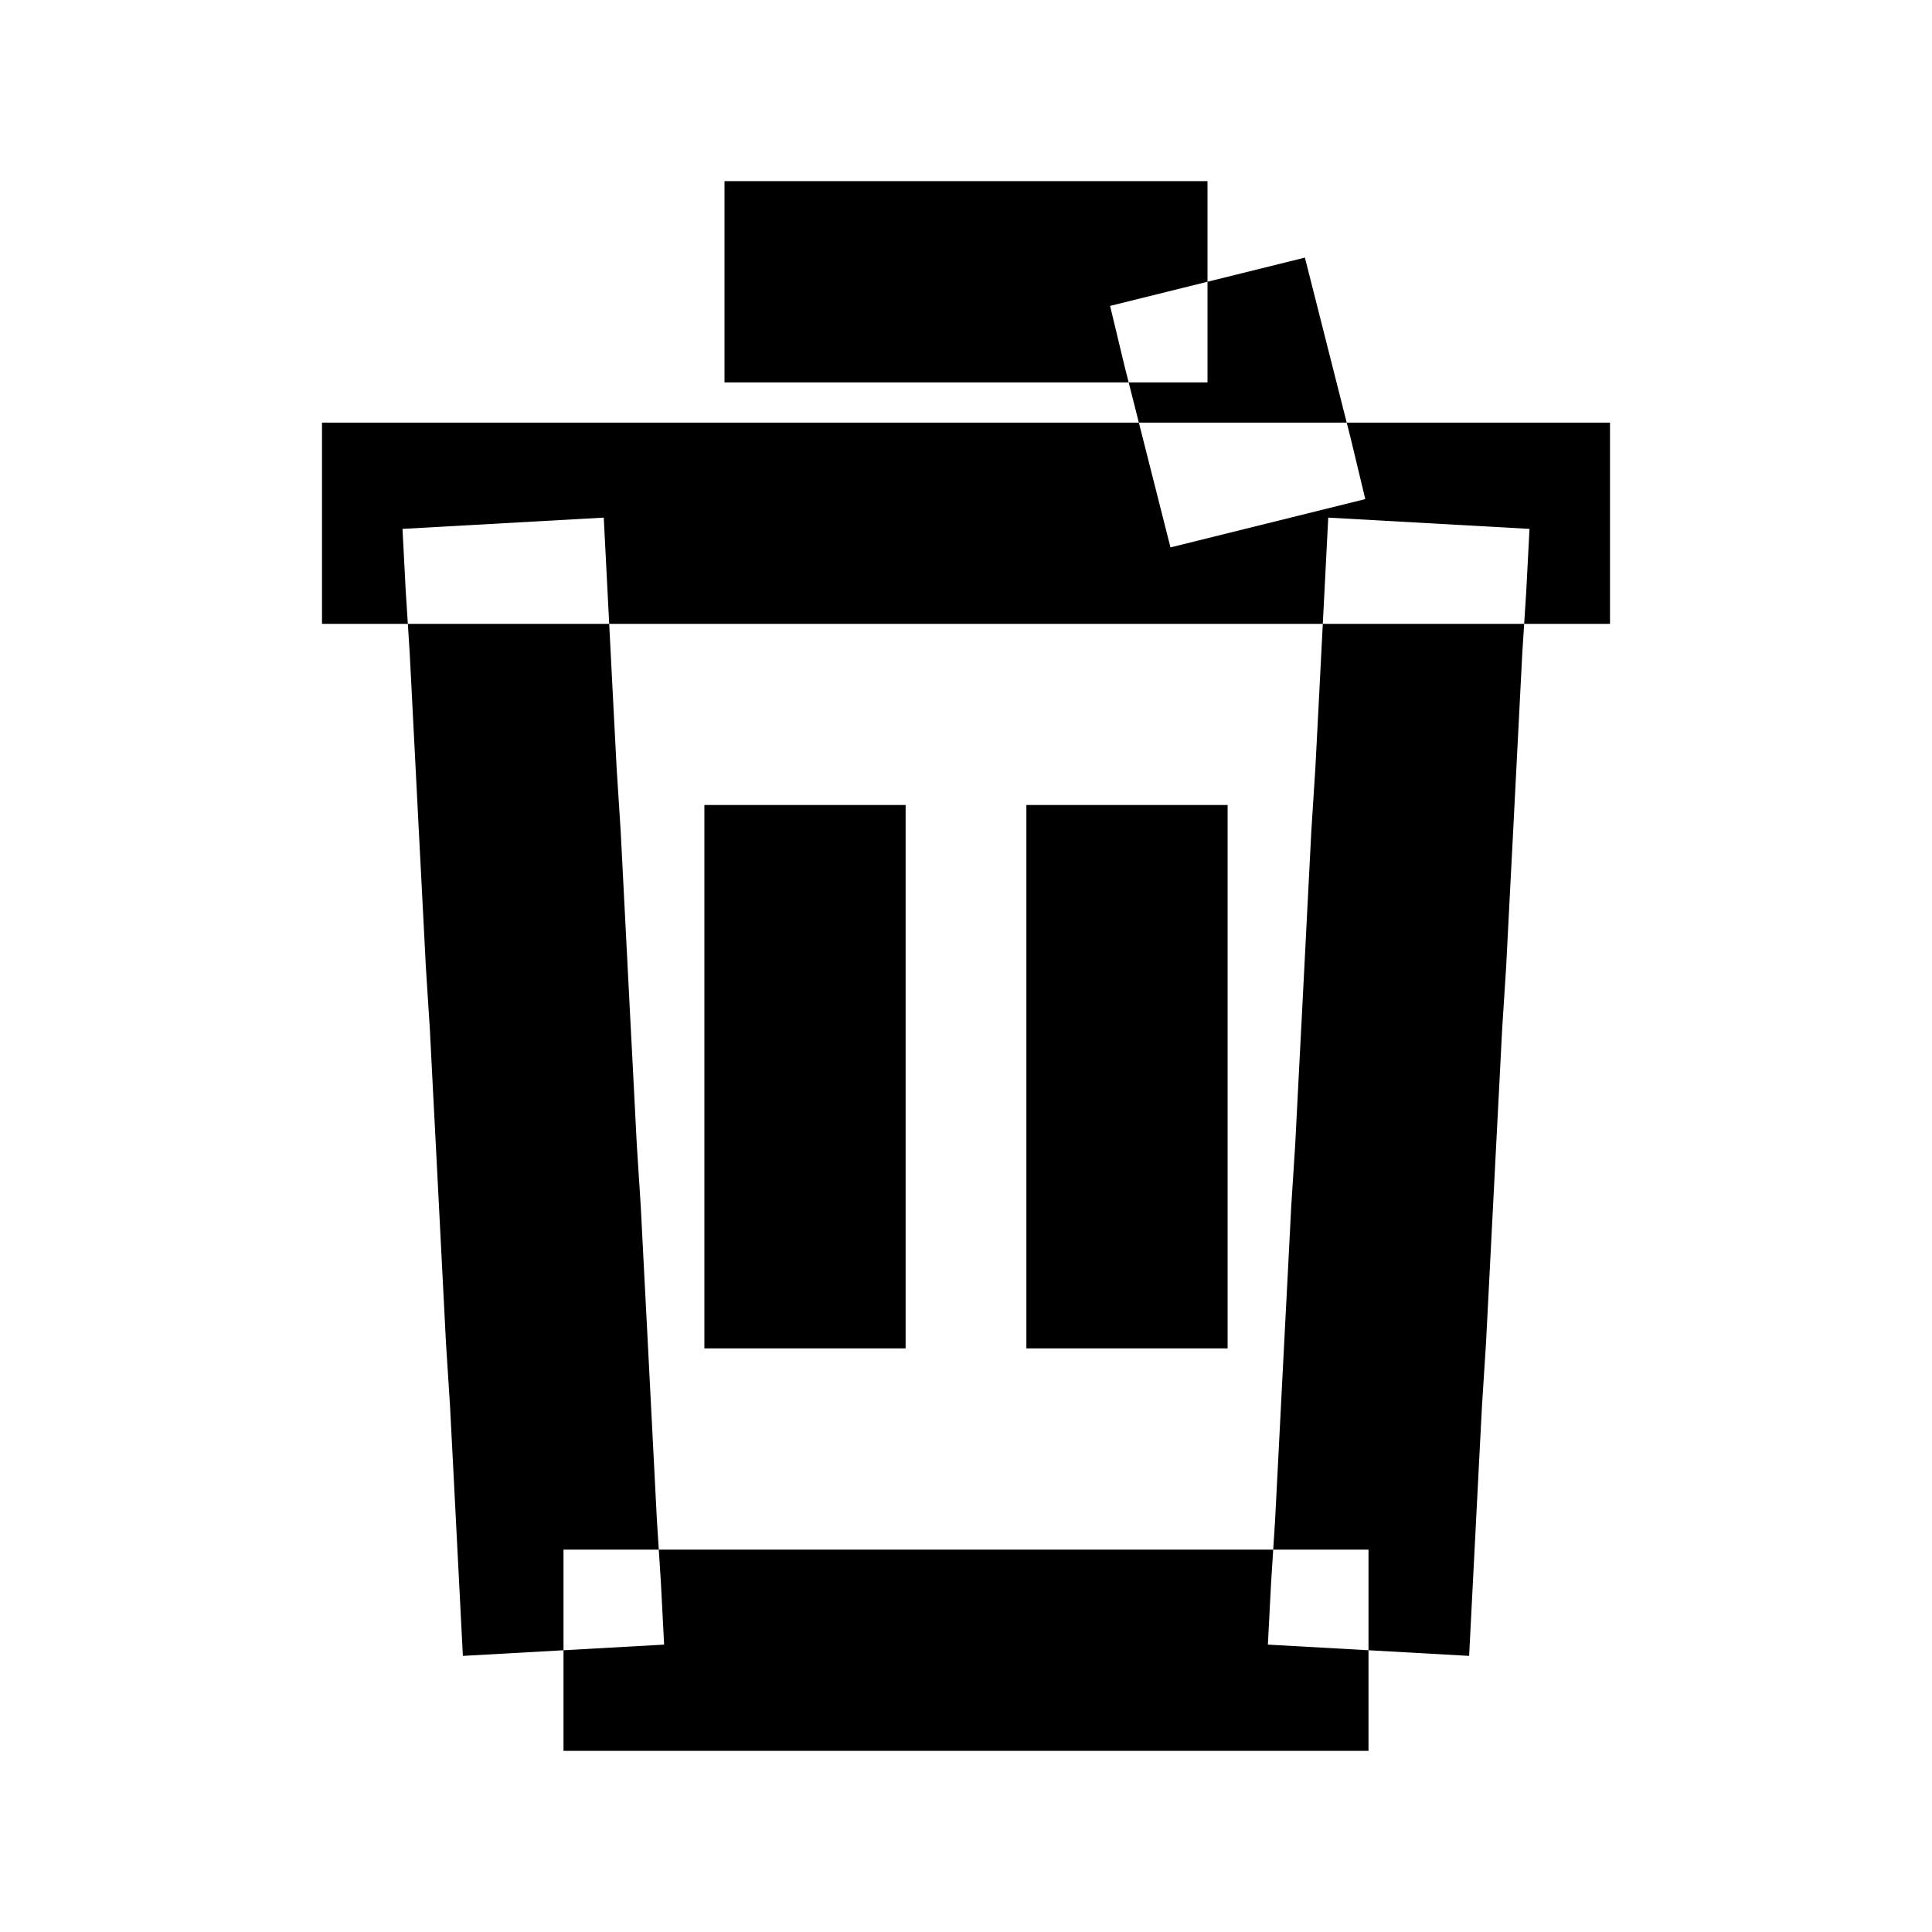
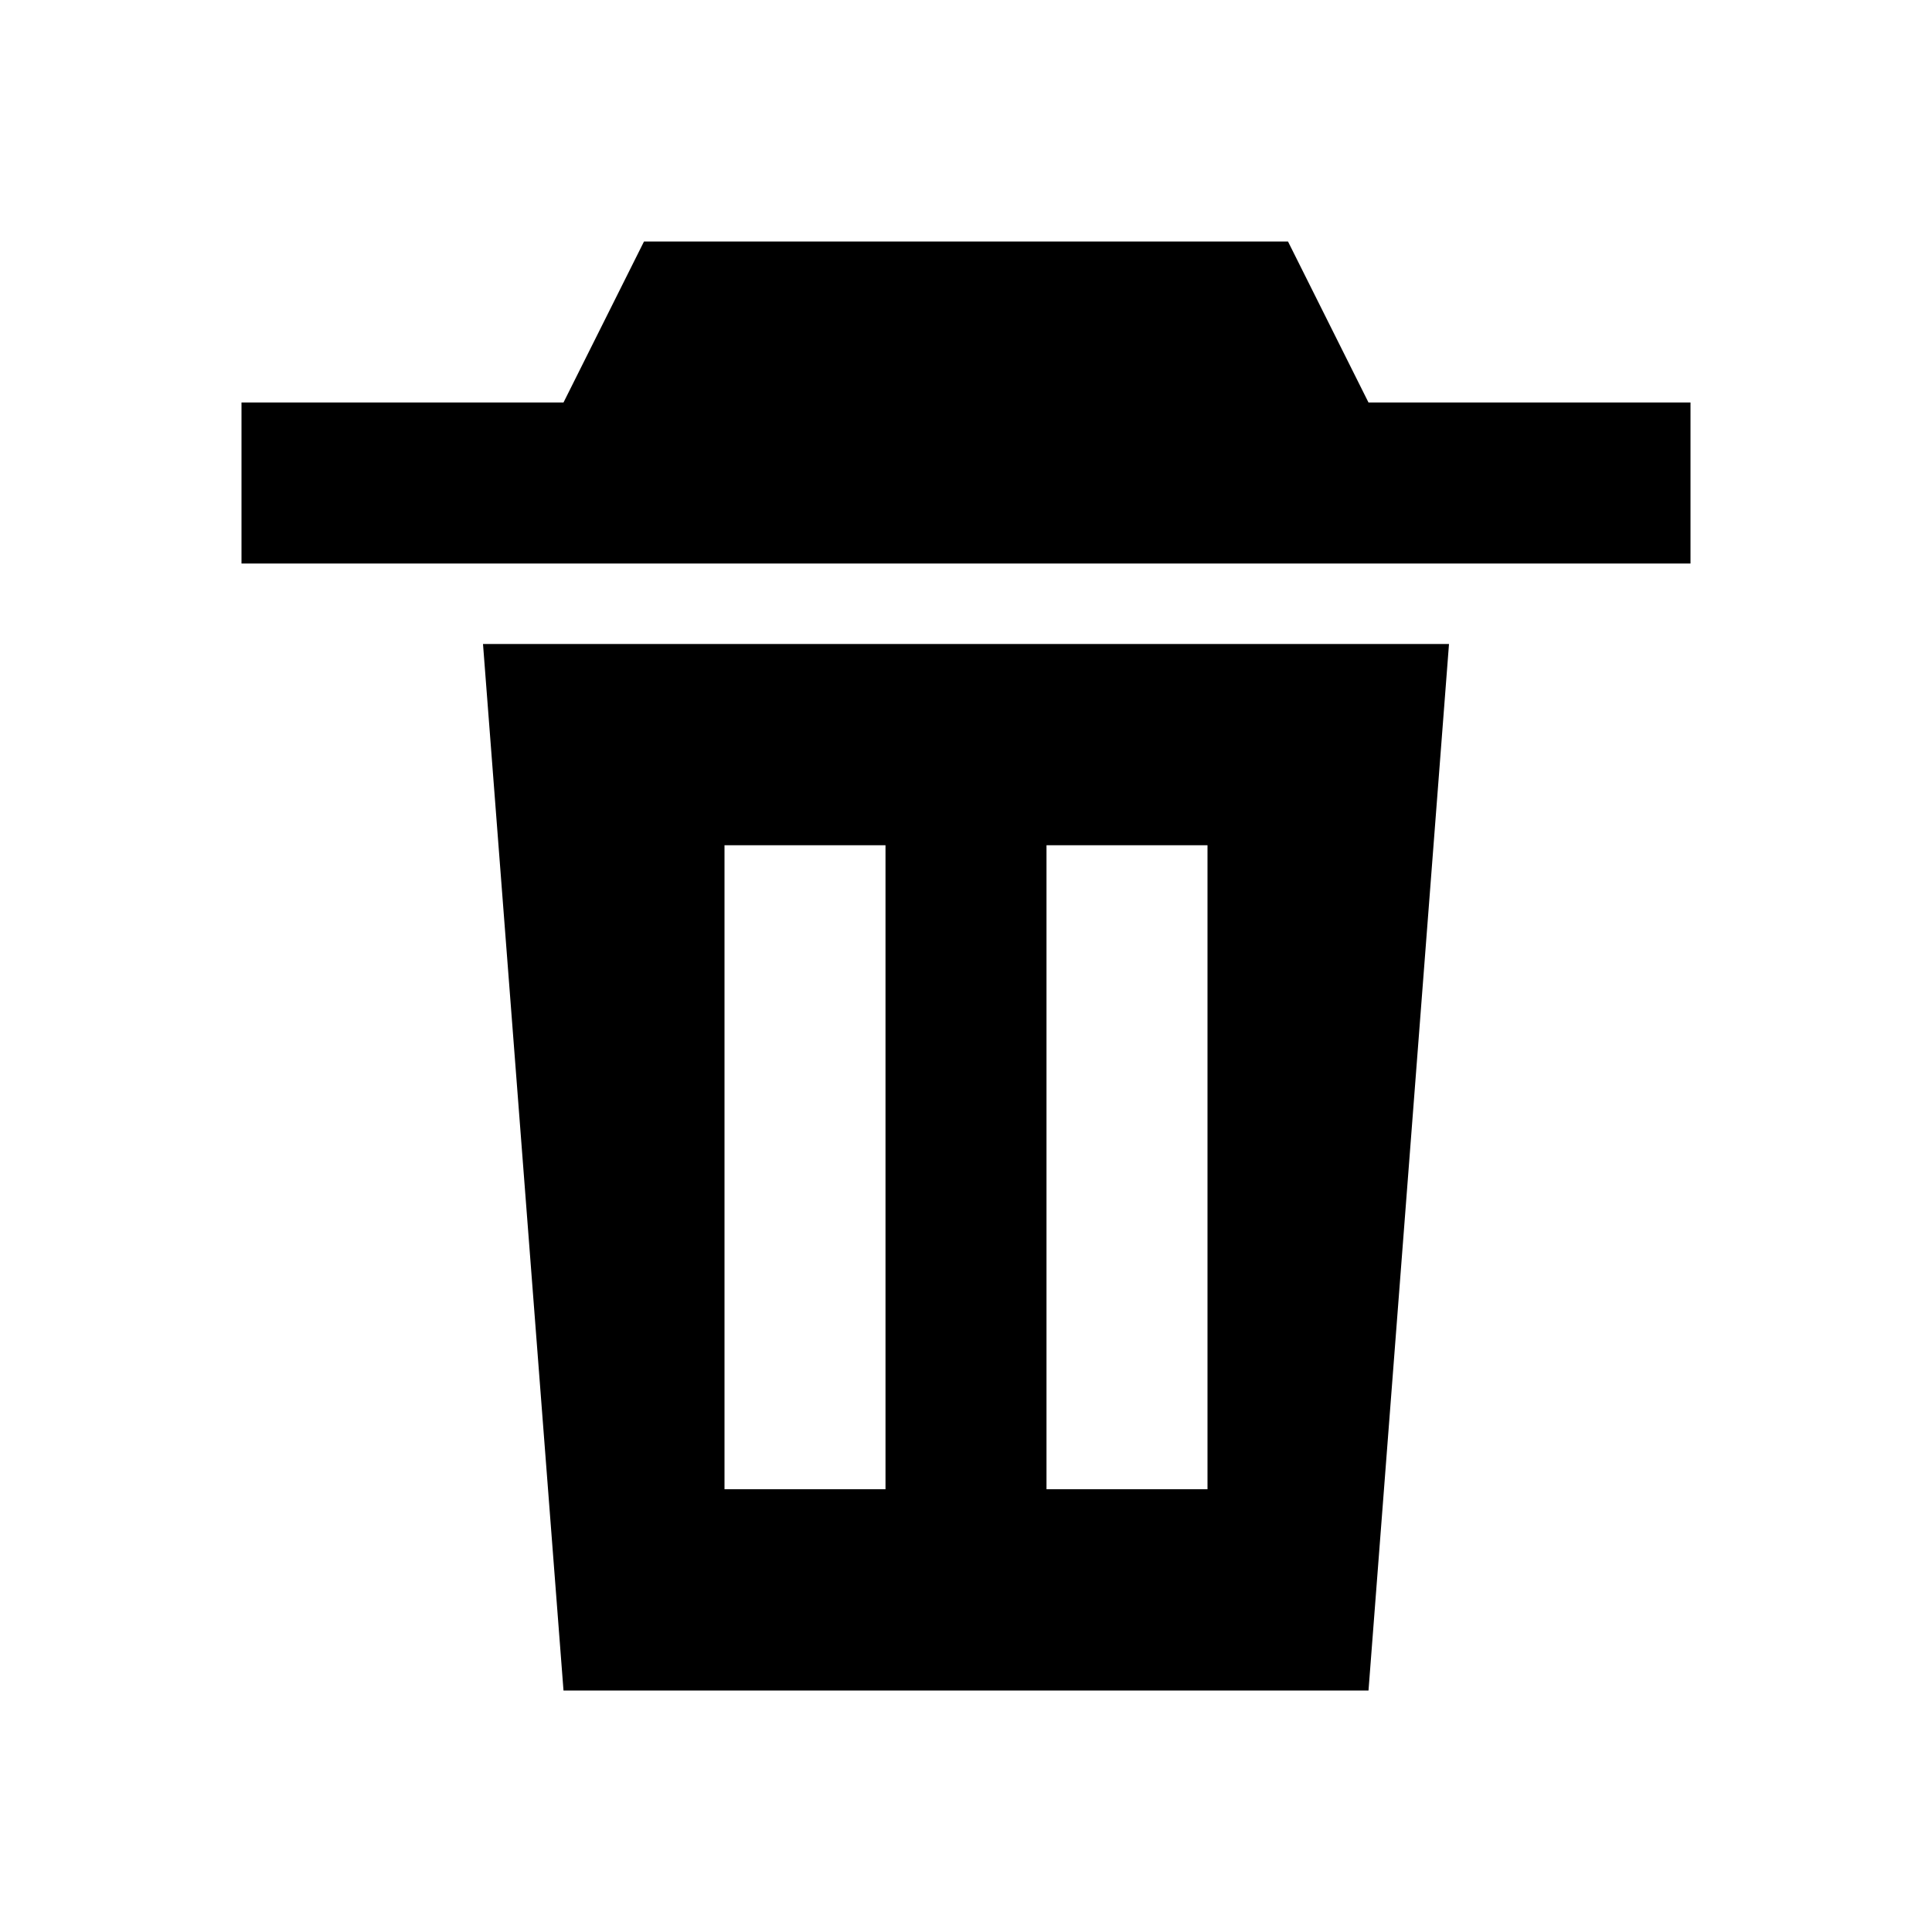
<svg xmlns="http://www.w3.org/2000/svg" width="24" height="24" viewBox="0 0 24 24" fill="currentColor" stroke="none" stroke-width="2.24" stroke-linecap="round" stroke-linejoin="round" fill-rule="evenodd" clip-rule="evenodd" aria-hidden="true">
-   <path d="M4 7.75 L4.8 7.75 L5.6 7.75 L6.4 7.75 L7.2 7.75 L8 7.75 L8.8 7.75 L9.6 7.75 L10.4 7.75 L11.2 7.75 L12 7.75 L12.8 7.75 L13.6 7.75 L14.4 7.75 L15.2 7.75 L16 7.75 L16.8 7.75 L17.6 7.75 L18.4 7.75 L19.2 7.75 L20 7.75 L20 5.25 L19.2 5.25 L18.4 5.25 L17.6 5.25 L16.8 5.25 L16 5.25 L15.2 5.25 L14.4 5.25 L13.6 5.25 L12.8 5.25 L12 5.25 L11.2 5.25 L10.4 5.25 L9.6 5.25 L8.8 5.25 L8 5.25 L7.2 5.25 L6.4 5.25 L5.6 5.25 L4.8 5.25 L4 5.25 z M9 4.75 L9.75 4.75 L10.5 4.75 L11.25 4.75 L12 4.75 L12.75 4.75 L13.5 4.75 L14.25 4.75 L15 4.75 L15 2.25 L14.25 2.25 L13.5 2.25 L12.75 2.25 L12 2.25 L11.25 2.25 L10.5 2.25 L9.75 2.25 L9 2.25 z M13.79 3.8 L13.97 4.55 L14.16 5.3 L14.35 6.05 L14.54 6.8 L16.96 6.2 L16.78 5.45 L16.59 4.7 L16.4 3.95 L16.21 3.2 z M5 6.57 L5.04 7.34 L5.09 8.12 L5.13 8.9 L5.17 9.68 L5.21 10.46 L5.25 11.23 L5.29 12.01 L5.34 12.79 L5.38 13.57 L5.42 14.34 L5.46 15.12 L5.5 15.9 L5.54 16.68 L5.59 17.46 L5.63 18.23 L5.67 19.01 L5.71 19.79 L5.75 20.57 L8.25 20.43 L8.21 19.66 L8.16 18.88 L8.12 18.1 L8.08 17.32 L8.04 16.54 L8 15.77 L7.96 14.99 L7.91 14.21 L7.87 13.43 L7.83 12.66 L7.79 11.88 L7.75 11.1 L7.71 10.32 L7.66 9.54 L7.62 8.77 L7.58 7.99 L7.54 7.21 L7.5 6.43 z M7 21.75 L7.77 21.75 L8.54 21.75 L9.31 21.75 L10.08 21.75 L10.85 21.75 L11.62 21.75 L12.38 21.75 L13.15 21.75 L13.92 21.75 L14.69 21.75 L15.46 21.75 L16.23 21.75 L17 21.75 L17 19.25 L16.23 19.25 L15.46 19.25 L14.69 19.25 L13.92 19.25 L13.15 19.25 L12.38 19.25 L11.62 19.25 L10.85 19.25 L10.08 19.25 L9.31 19.25 L8.54 19.25 L7.77 19.25 L7 19.25 z M18.25 20.57 L18.29 19.79 L18.33 19.01 L18.37 18.23 L18.41 17.46 L18.46 16.68 L18.5 15.9 L18.54 15.12 L18.58 14.34 L18.62 13.57 L18.66 12.79 L18.71 12.01 L18.75 11.23 L18.79 10.46 L18.83 9.68 L18.87 8.9 L18.91 8.12 L18.96 7.34 L19 6.57 L16.5 6.43 L16.46 7.21 L16.42 7.99 L16.38 8.77 L16.34 9.54 L16.29 10.32 L16.25 11.1 L16.21 11.88 L16.17 12.66 L16.13 13.43 L16.09 14.21 L16.04 14.99 L16 15.77 L15.96 16.54 L15.92 17.32 L15.88 18.1 L15.84 18.88 L15.79 19.66 L15.75 20.43 z M8.75 10 L8.75 10.75 L8.75 11.5 L8.75 12.25 L8.75 13 L8.75 13.75 L8.75 14.5 L8.75 15.25 L8.75 16 L8.75 16.75 L11.25 16.75 L11.25 16 L11.25 15.25 L11.25 14.5 L11.25 13.75 L11.25 13 L11.25 12.25 L11.25 11.5 L11.25 10.75 L11.25 10 z M12.75 10 L12.75 10.75 L12.75 11.5 L12.75 12.25 L12.75 13 L12.75 13.75 L12.75 14.5 L12.75 15.25 L12.75 16 L12.75 16.75 L15.25 16.75 L15.25 16 L15.25 15.25 L15.25 14.5 L15.25 13.75 L15.25 13 L15.25 12.25 L15.25 11.5 L15.25 10.75 L15.25 10 z" />
+   <path d="M8 3h8l1 2h4v2H3V5h4zM6 8h12l-1 13H7zM9 10.5h2v8H9zM13 10.5h2v8h-2z" />
</svg>
